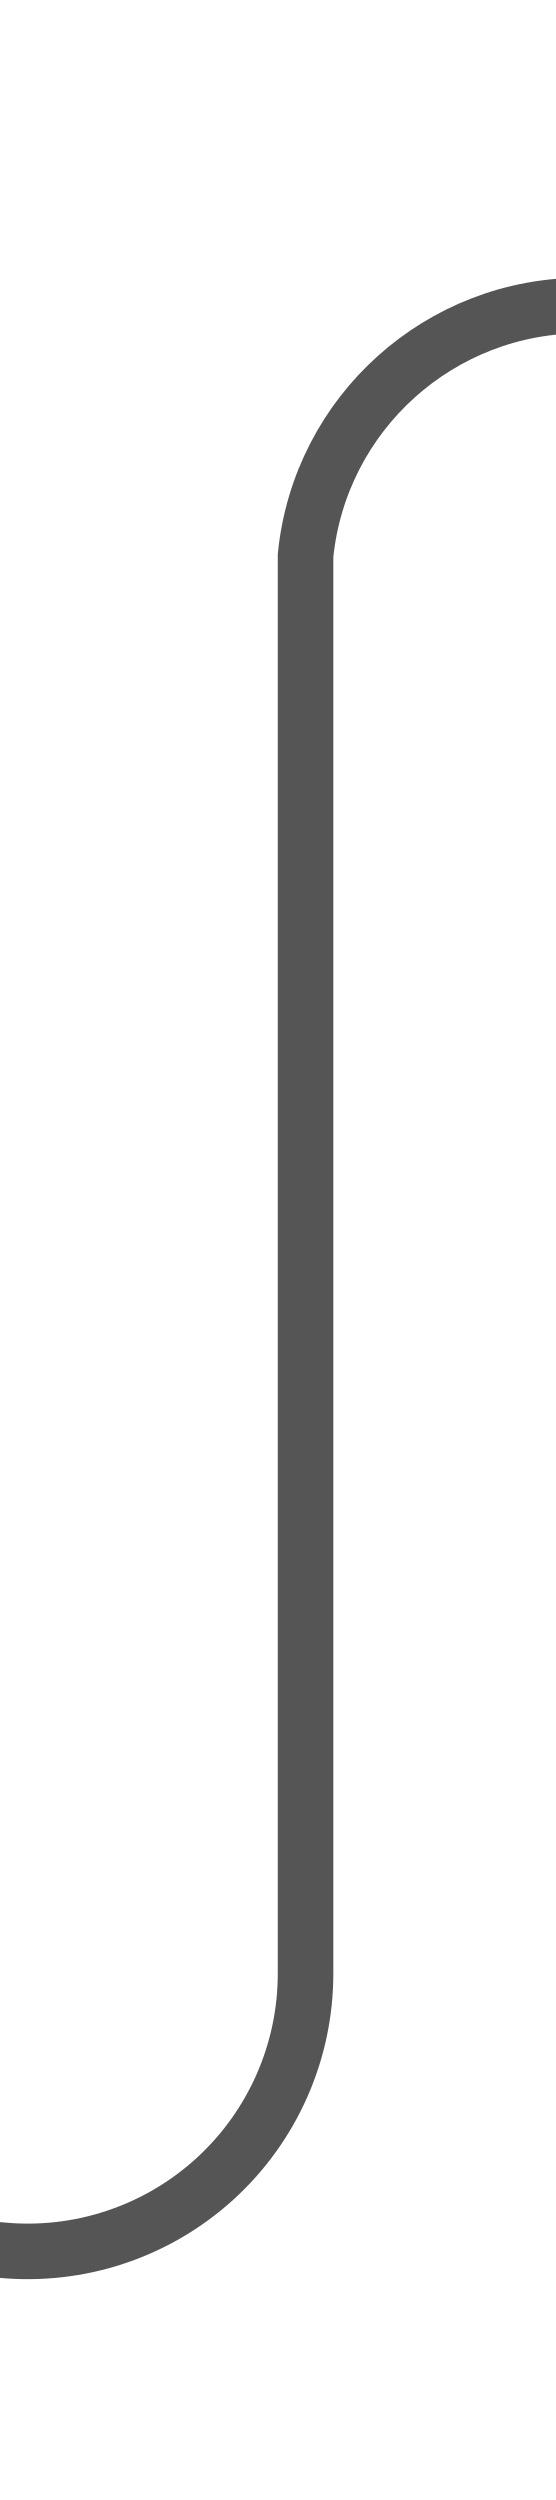
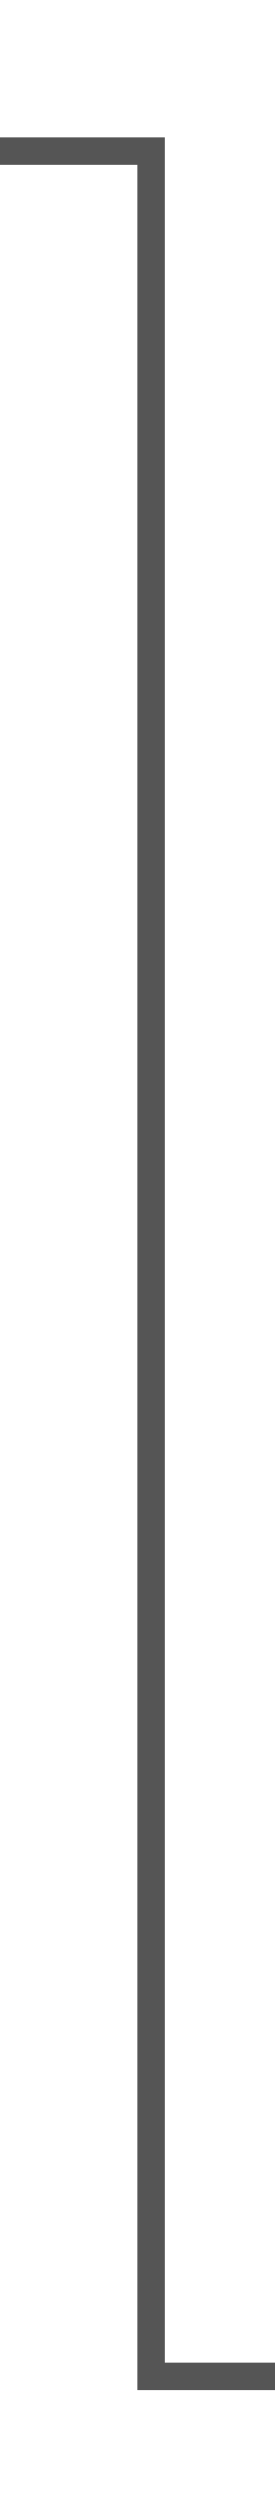
- <svg xmlns="http://www.w3.org/2000/svg" version="1.1" width="10px" height="45px" preserveAspectRatio="xMidYMin meet" viewBox="1419 91  8 45">
-   <path d="M 1365 131.5  L 1418 131.5  A 5 5 0 0 0 1423.5 126.5 L 1423.5 101  A 5 5 0 0 1 1428.5 96.5 L 1483 96.5  " stroke-width="1" stroke="#555555" fill="none" />
-   <path d="M 1367 128.5  A 3 3 0 0 0 1364 131.5 A 3 3 0 0 0 1367 134.5 A 3 3 0 0 0 1370 131.5 A 3 3 0 0 0 1367 128.5 Z " fill-rule="nonzero" fill="#555555" stroke="none" />
+ <svg xmlns="http://www.w3.org/2000/svg" version="1.1" width="10px" height="91px" preserveAspectRatio="xMidYMin meet" viewBox="1408 997  8 91">
+   <path d="M 1341 1002.5  L 1412.5 1002.5  L 1412.5 1083.5  L 1485.5 1083.5  " stroke-width="1" stroke="#555555" fill="none" />
+   <path d="M 1343 999.5  A 3 3 0 0 0 1340 1002.5 A 3 3 0 0 0 1343 1005.5 A 3 3 0 0 0 1346 1002.5 A 3 3 0 0 0 1343 999.5 Z " fill-rule="nonzero" fill="#555555" stroke="none" />
</svg>
